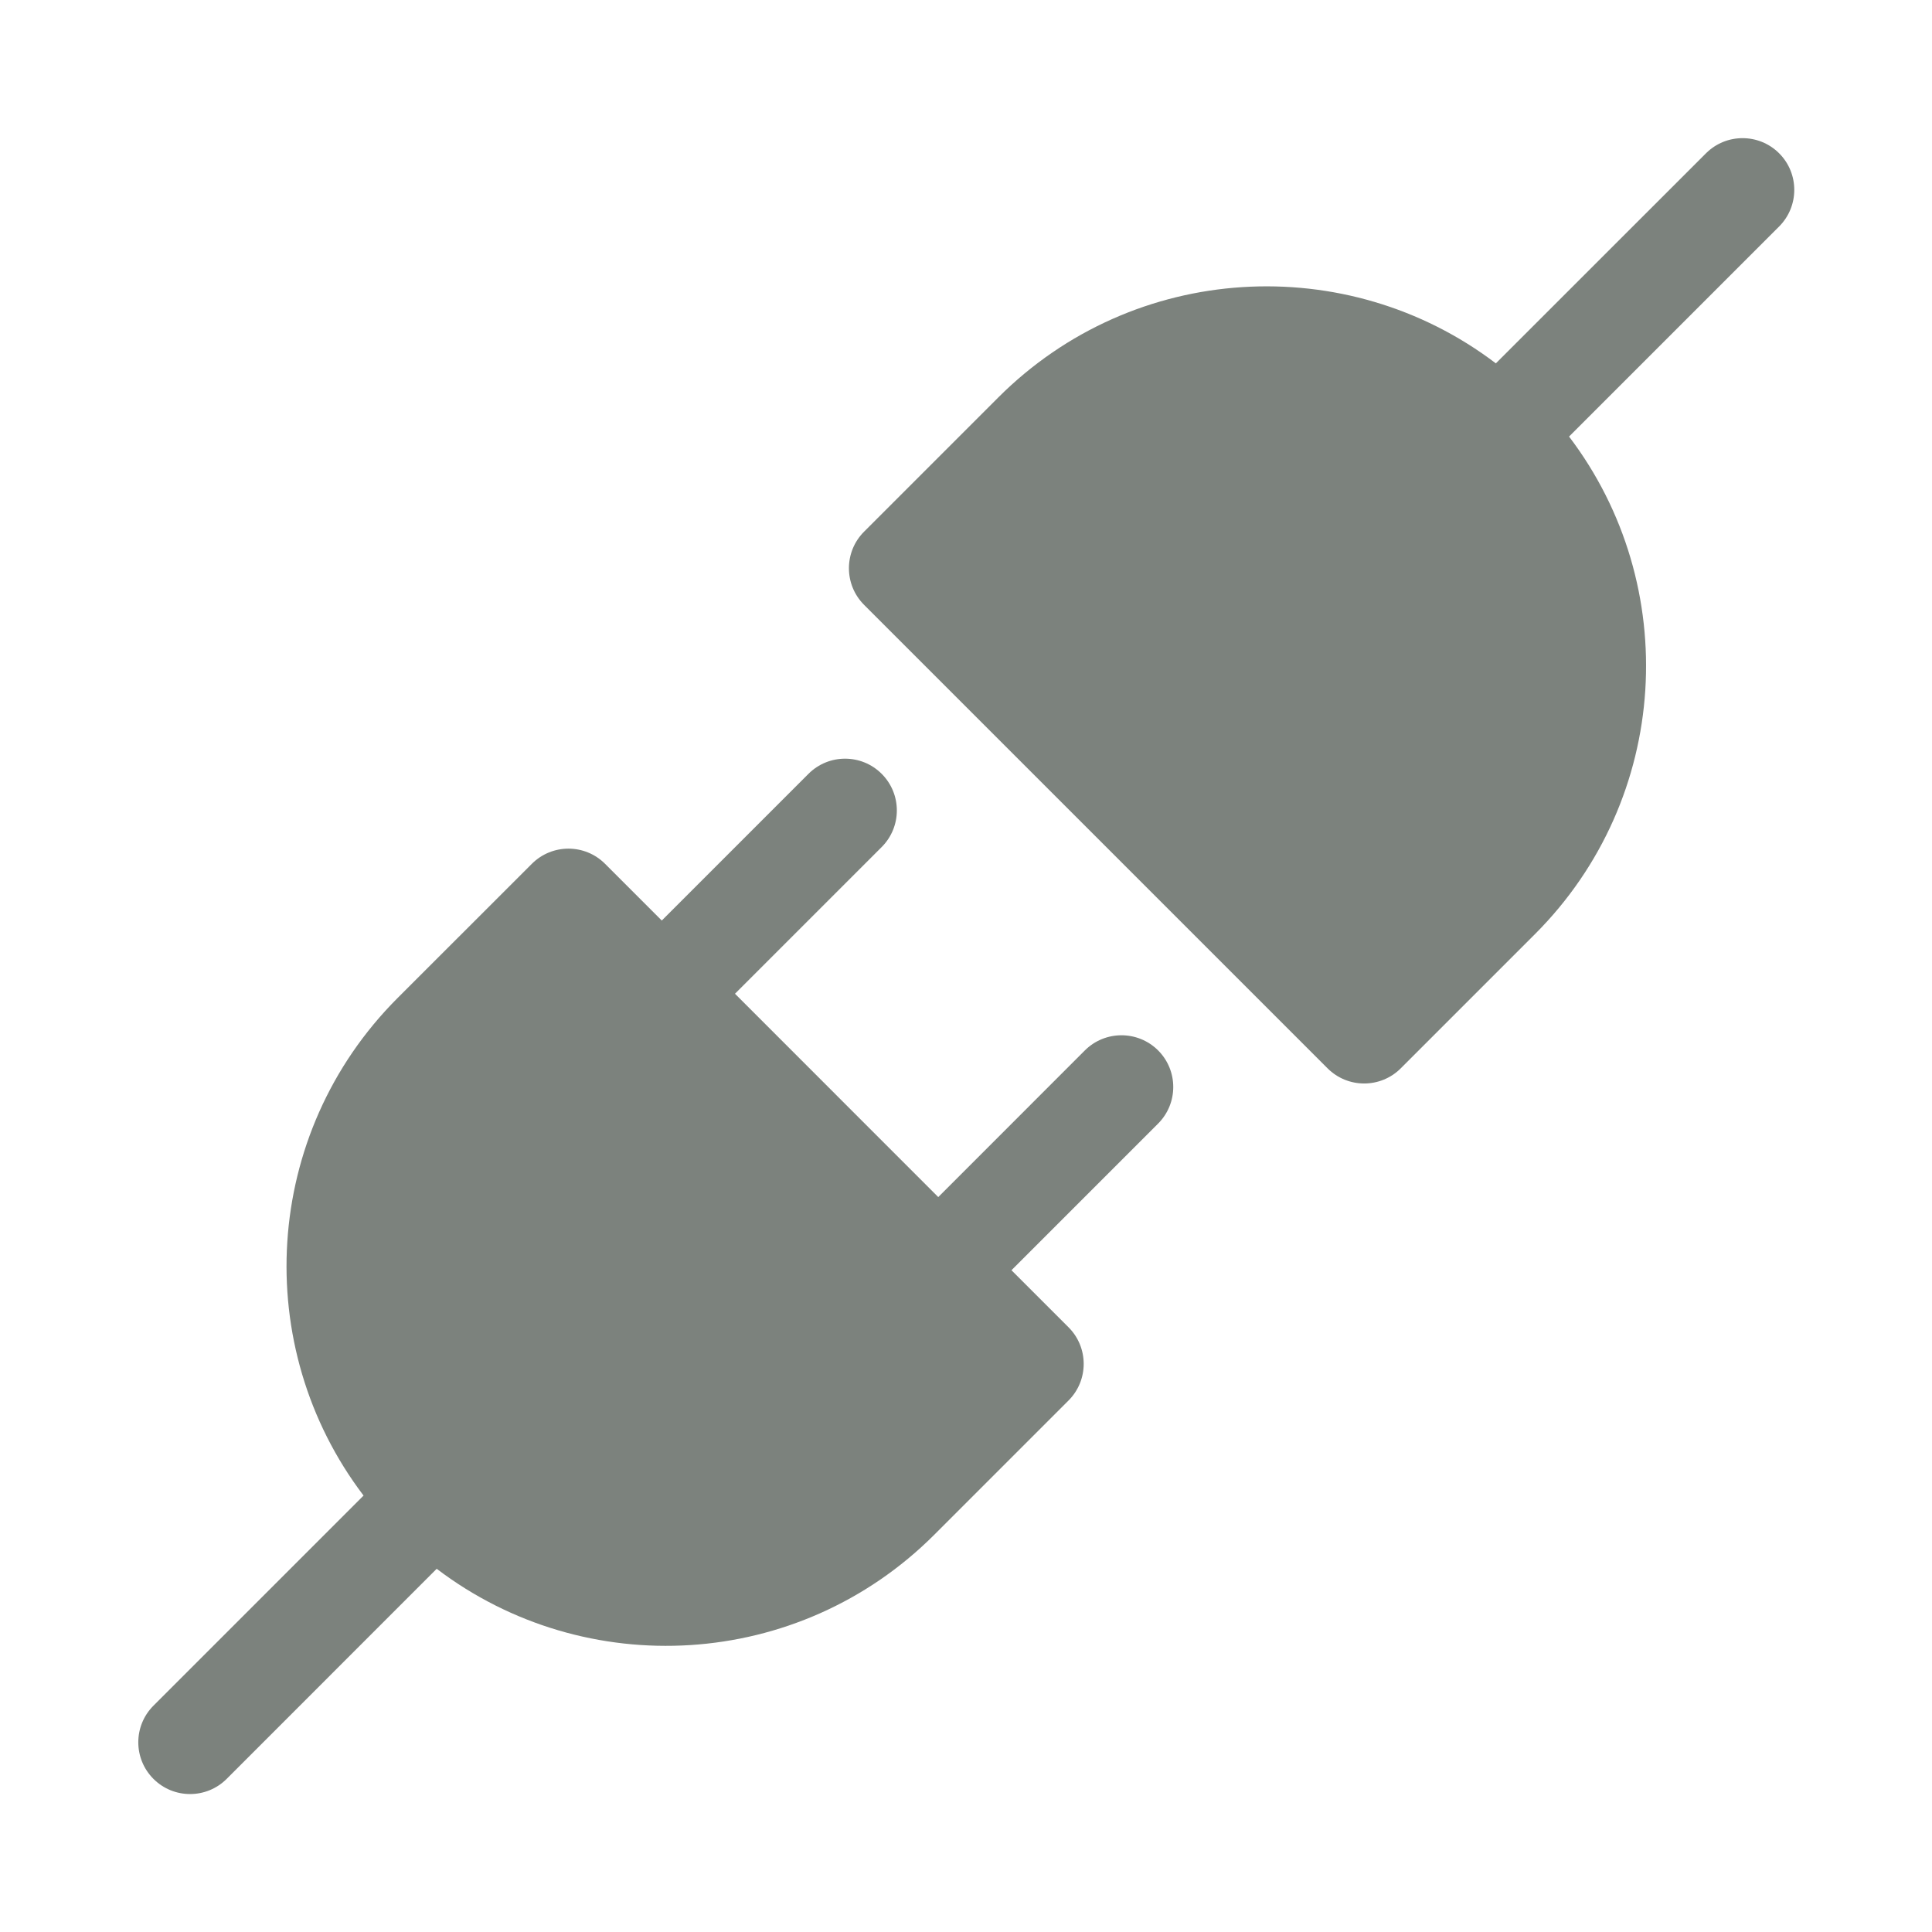
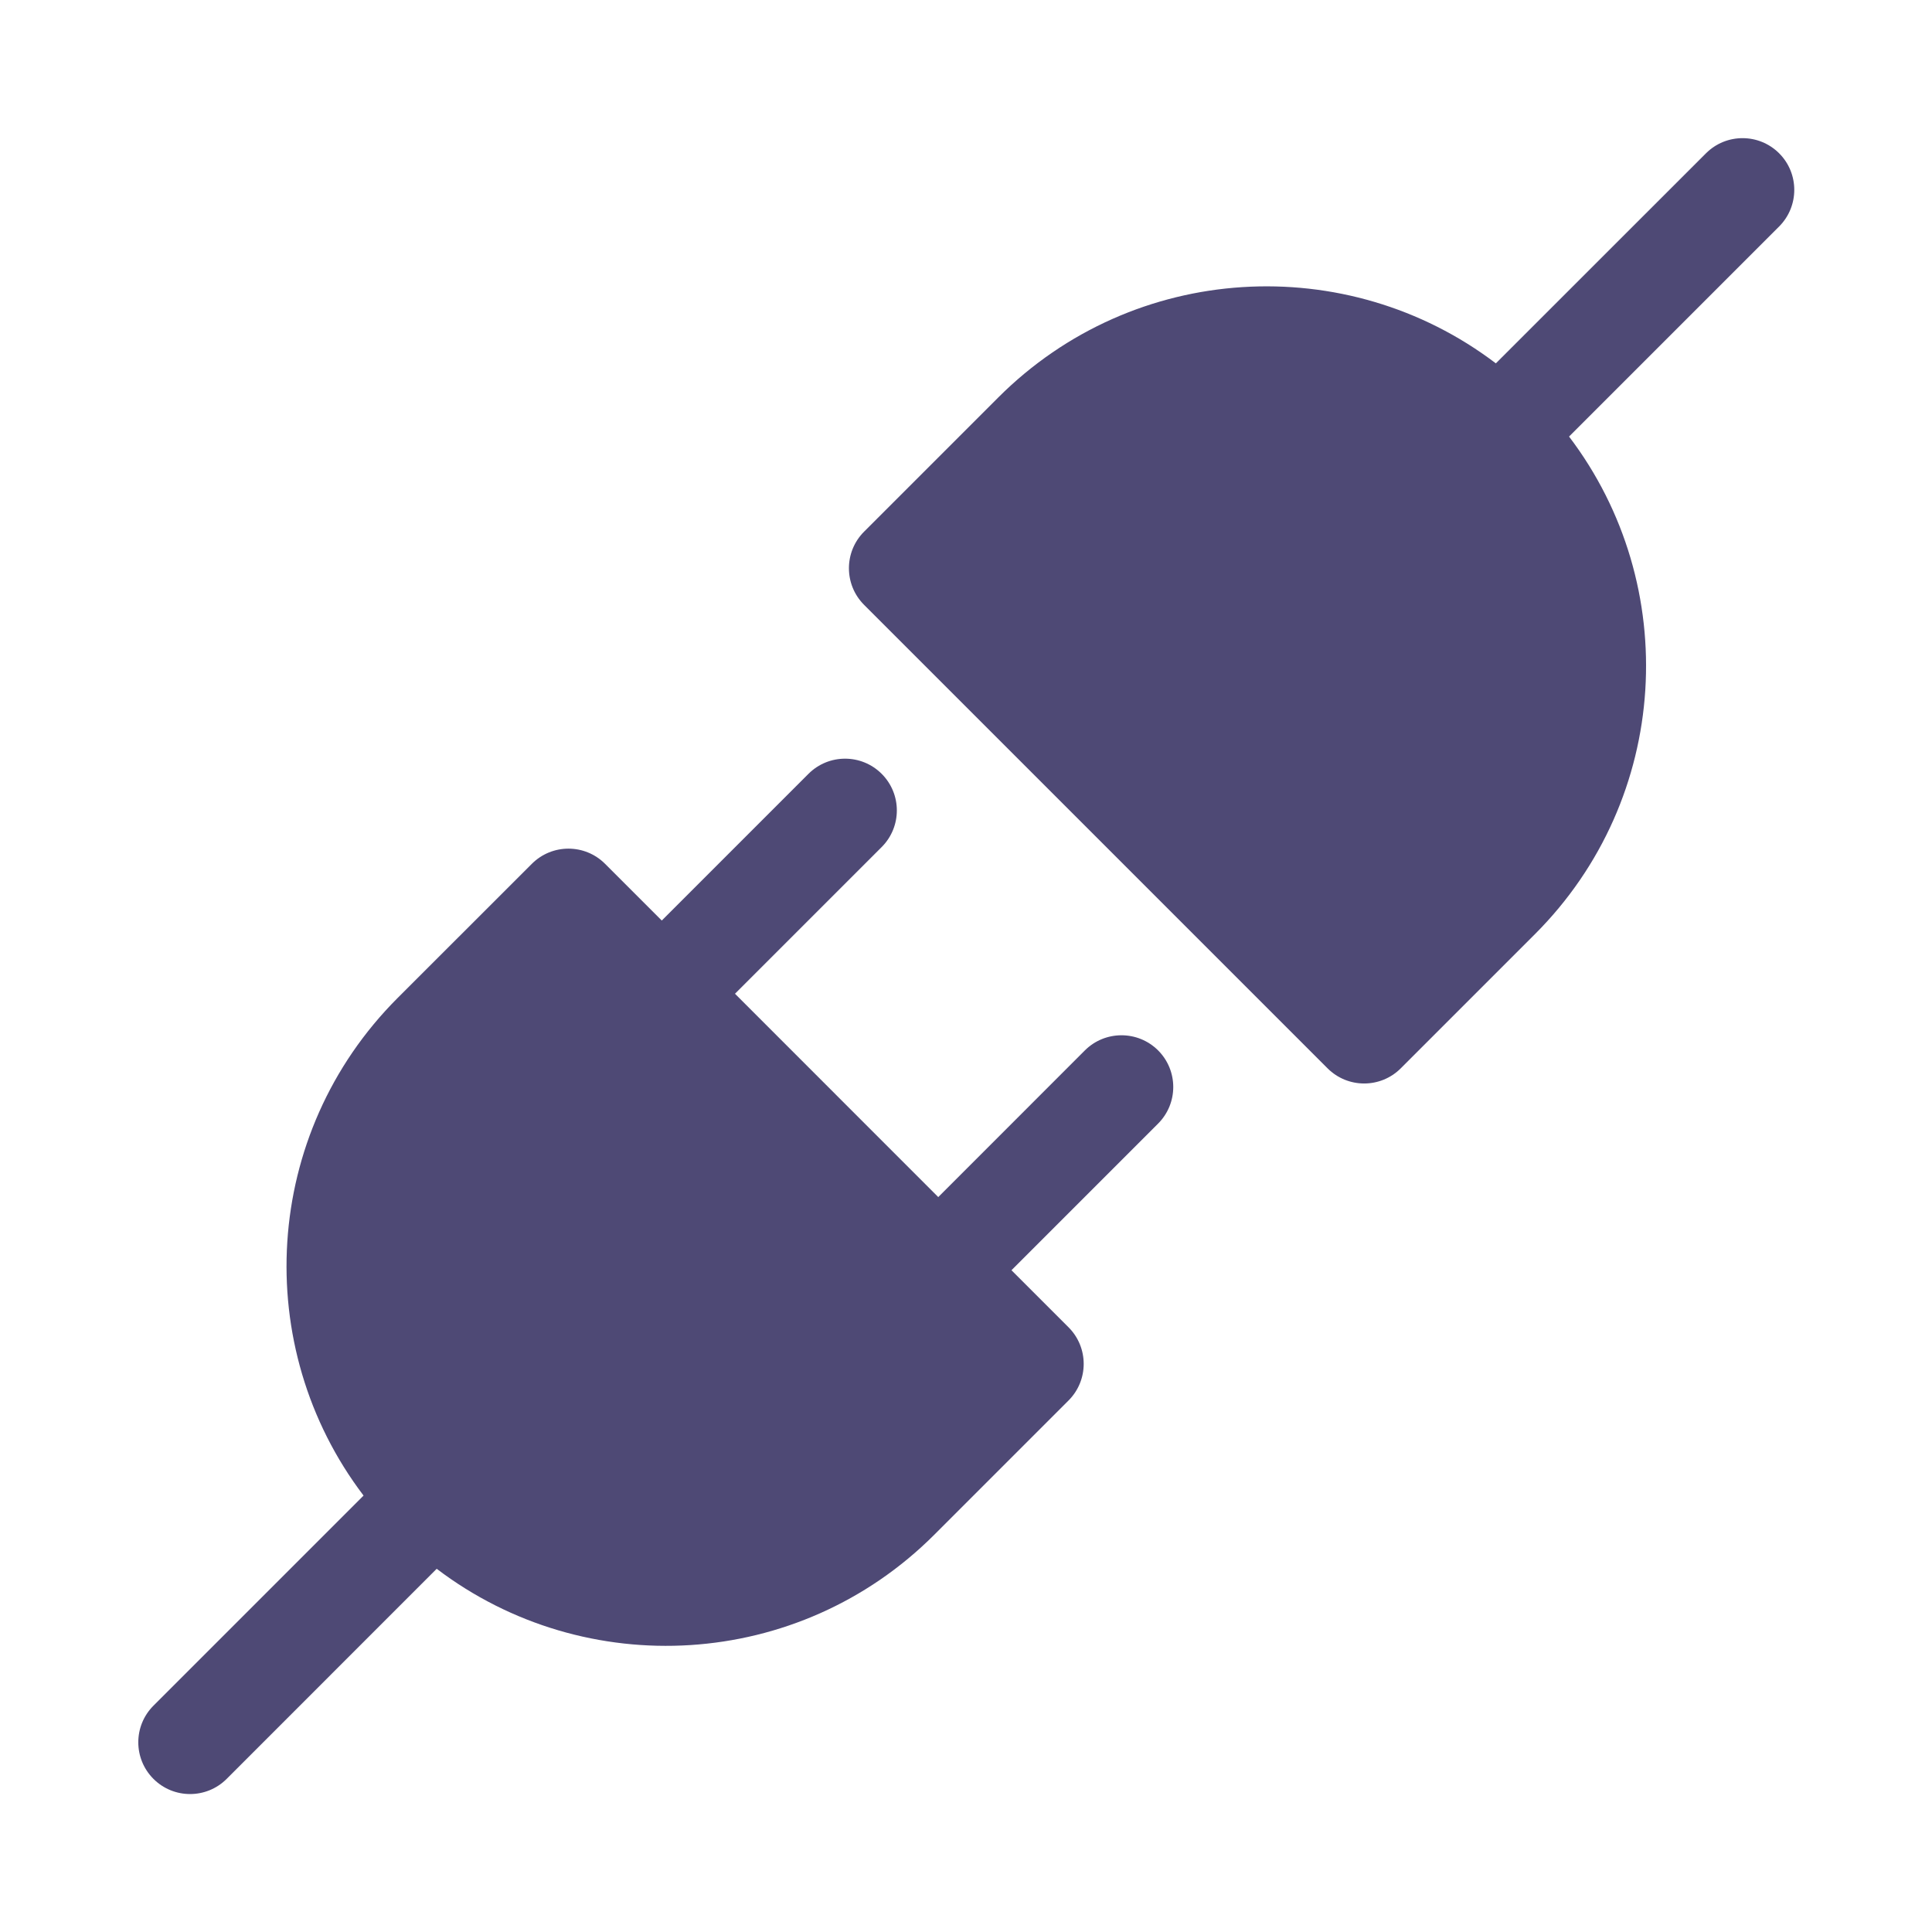
- <svg width="24px" height="24px" viewBox="0 0 28 28" fill="#7C827D">
-   <path d="M22.74 6.327C24.378 8.483 24.213 11.571 22.245 13.539L20.301 15.483C20.008 15.776 19.533 15.776 19.24 15.483L12.523 8.766C12.23 8.473 12.23 7.998 12.523 7.705L14.467 5.761C16.435 3.793 19.524 3.628 21.679 5.266L24.724 2.222C25.017 1.929 25.492 1.929 25.785 2.222C26.077 2.514 26.077 2.989 25.785 3.282L22.74 6.327Z" fill="#7C827D" />
-   <path d="M12.778 12.276C13.071 11.983 13.071 11.508 12.778 11.215C12.485 10.922 12.01 10.922 11.717 11.215L9.591 13.341L8.769 12.519C8.476 12.226 8.001 12.226 7.708 12.519L5.763 14.463C3.795 16.431 3.631 19.52 5.269 21.675L2.224 24.72C1.931 25.013 1.931 25.488 2.224 25.781C2.517 26.074 2.992 26.074 3.285 25.781L6.329 22.736C8.485 24.375 11.573 24.21 13.541 22.242L15.486 20.297C15.779 20.004 15.779 19.529 15.486 19.236L14.659 18.409L16.784 16.284C17.077 15.991 17.077 15.516 16.784 15.223C16.491 14.931 16.016 14.931 15.723 15.223L13.598 17.349L10.652 14.402L12.778 12.276Z" fill="#7C827D" />
+ <svg width="24px" height="24px" viewBox="0 0 28 28" fill="#4E4975">
+   <path d="M22.74 6.327C24.378 8.483 24.213 11.571 22.245 13.539L20.301 15.483C20.008 15.776 19.533 15.776 19.24 15.483L12.523 8.766C12.23 8.473 12.23 7.998 12.523 7.705L14.467 5.761C16.435 3.793 19.524 3.628 21.679 5.266L24.724 2.222C25.017 1.929 25.492 1.929 25.785 2.222C26.077 2.514 26.077 2.989 25.785 3.282L22.74 6.327Z" fill="#4E4975" />
+   <path d="M12.778 12.276C13.071 11.983 13.071 11.508 12.778 11.215C12.485 10.922 12.01 10.922 11.717 11.215L9.591 13.341L8.769 12.519C8.476 12.226 8.001 12.226 7.708 12.519L5.763 14.463C3.795 16.431 3.631 19.52 5.269 21.675L2.224 24.72C1.931 25.013 1.931 25.488 2.224 25.781C2.517 26.074 2.992 26.074 3.285 25.781L6.329 22.736C8.485 24.375 11.573 24.21 13.541 22.242L15.486 20.297C15.779 20.004 15.779 19.529 15.486 19.236L14.659 18.409L16.784 16.284C17.077 15.991 17.077 15.516 16.784 15.223C16.491 14.931 16.016 14.931 15.723 15.223L13.598 17.349L10.652 14.402L12.778 12.276Z" fill="#4E4975" />
</svg>
